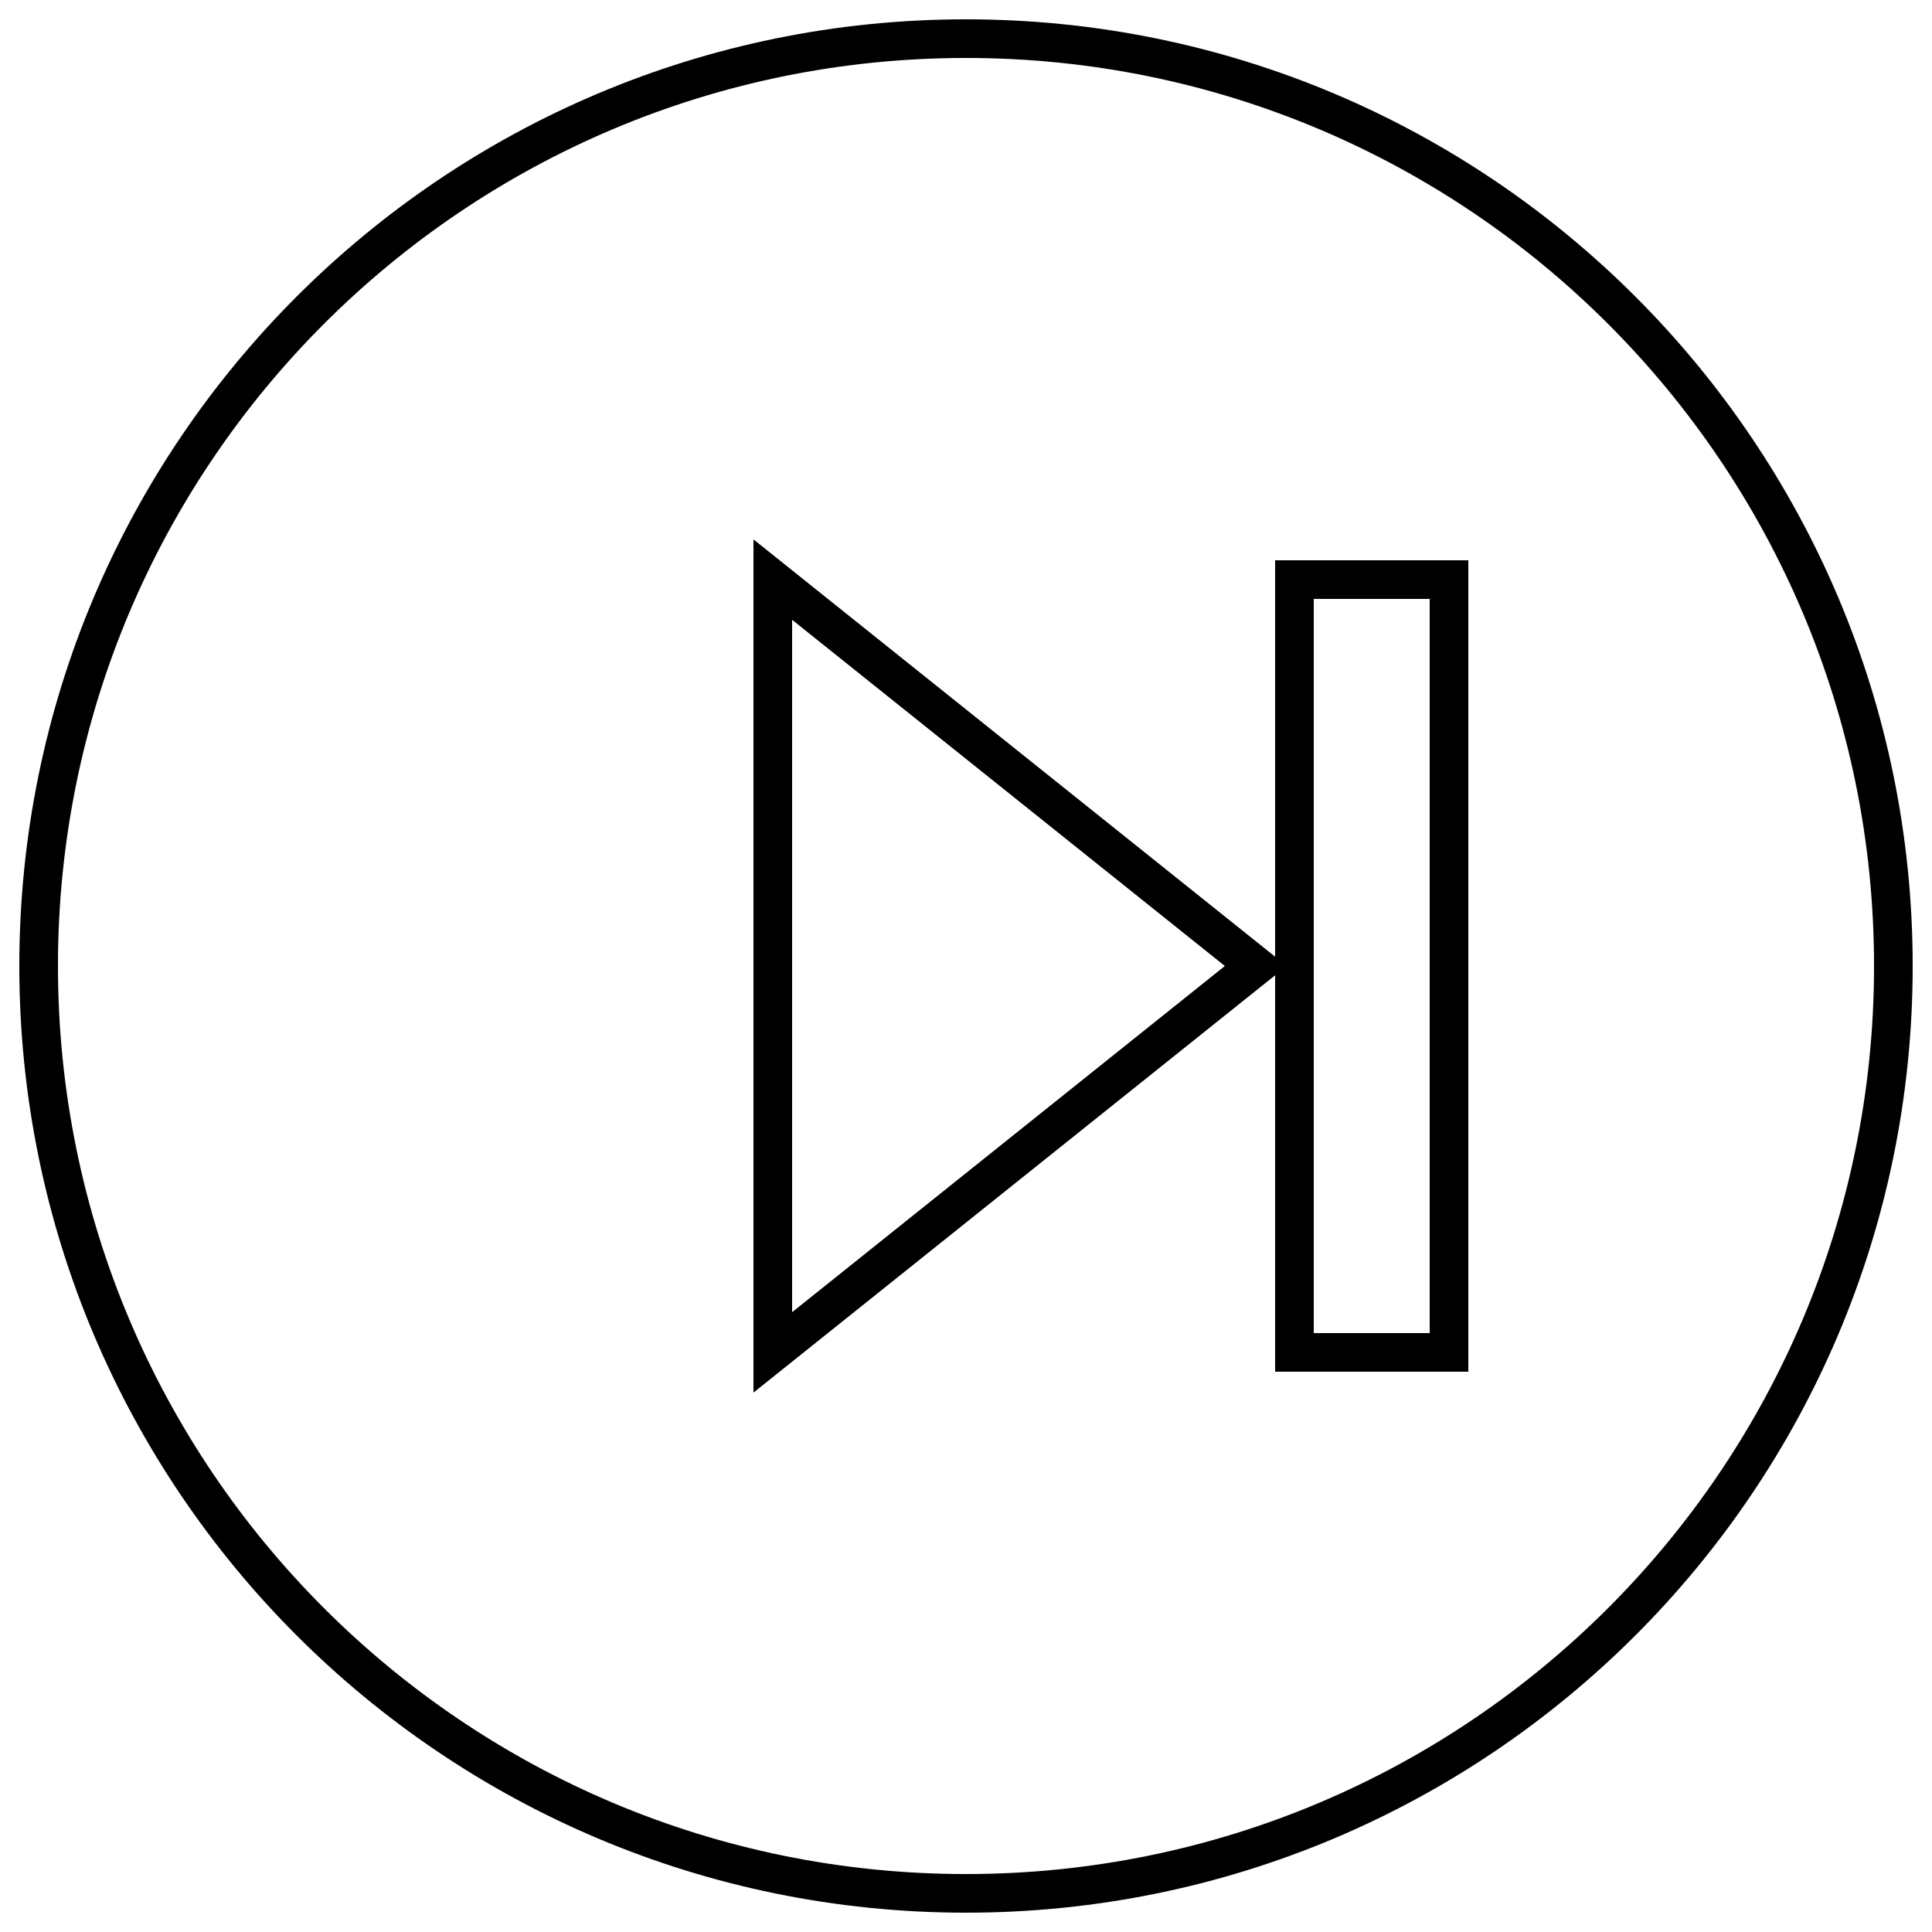
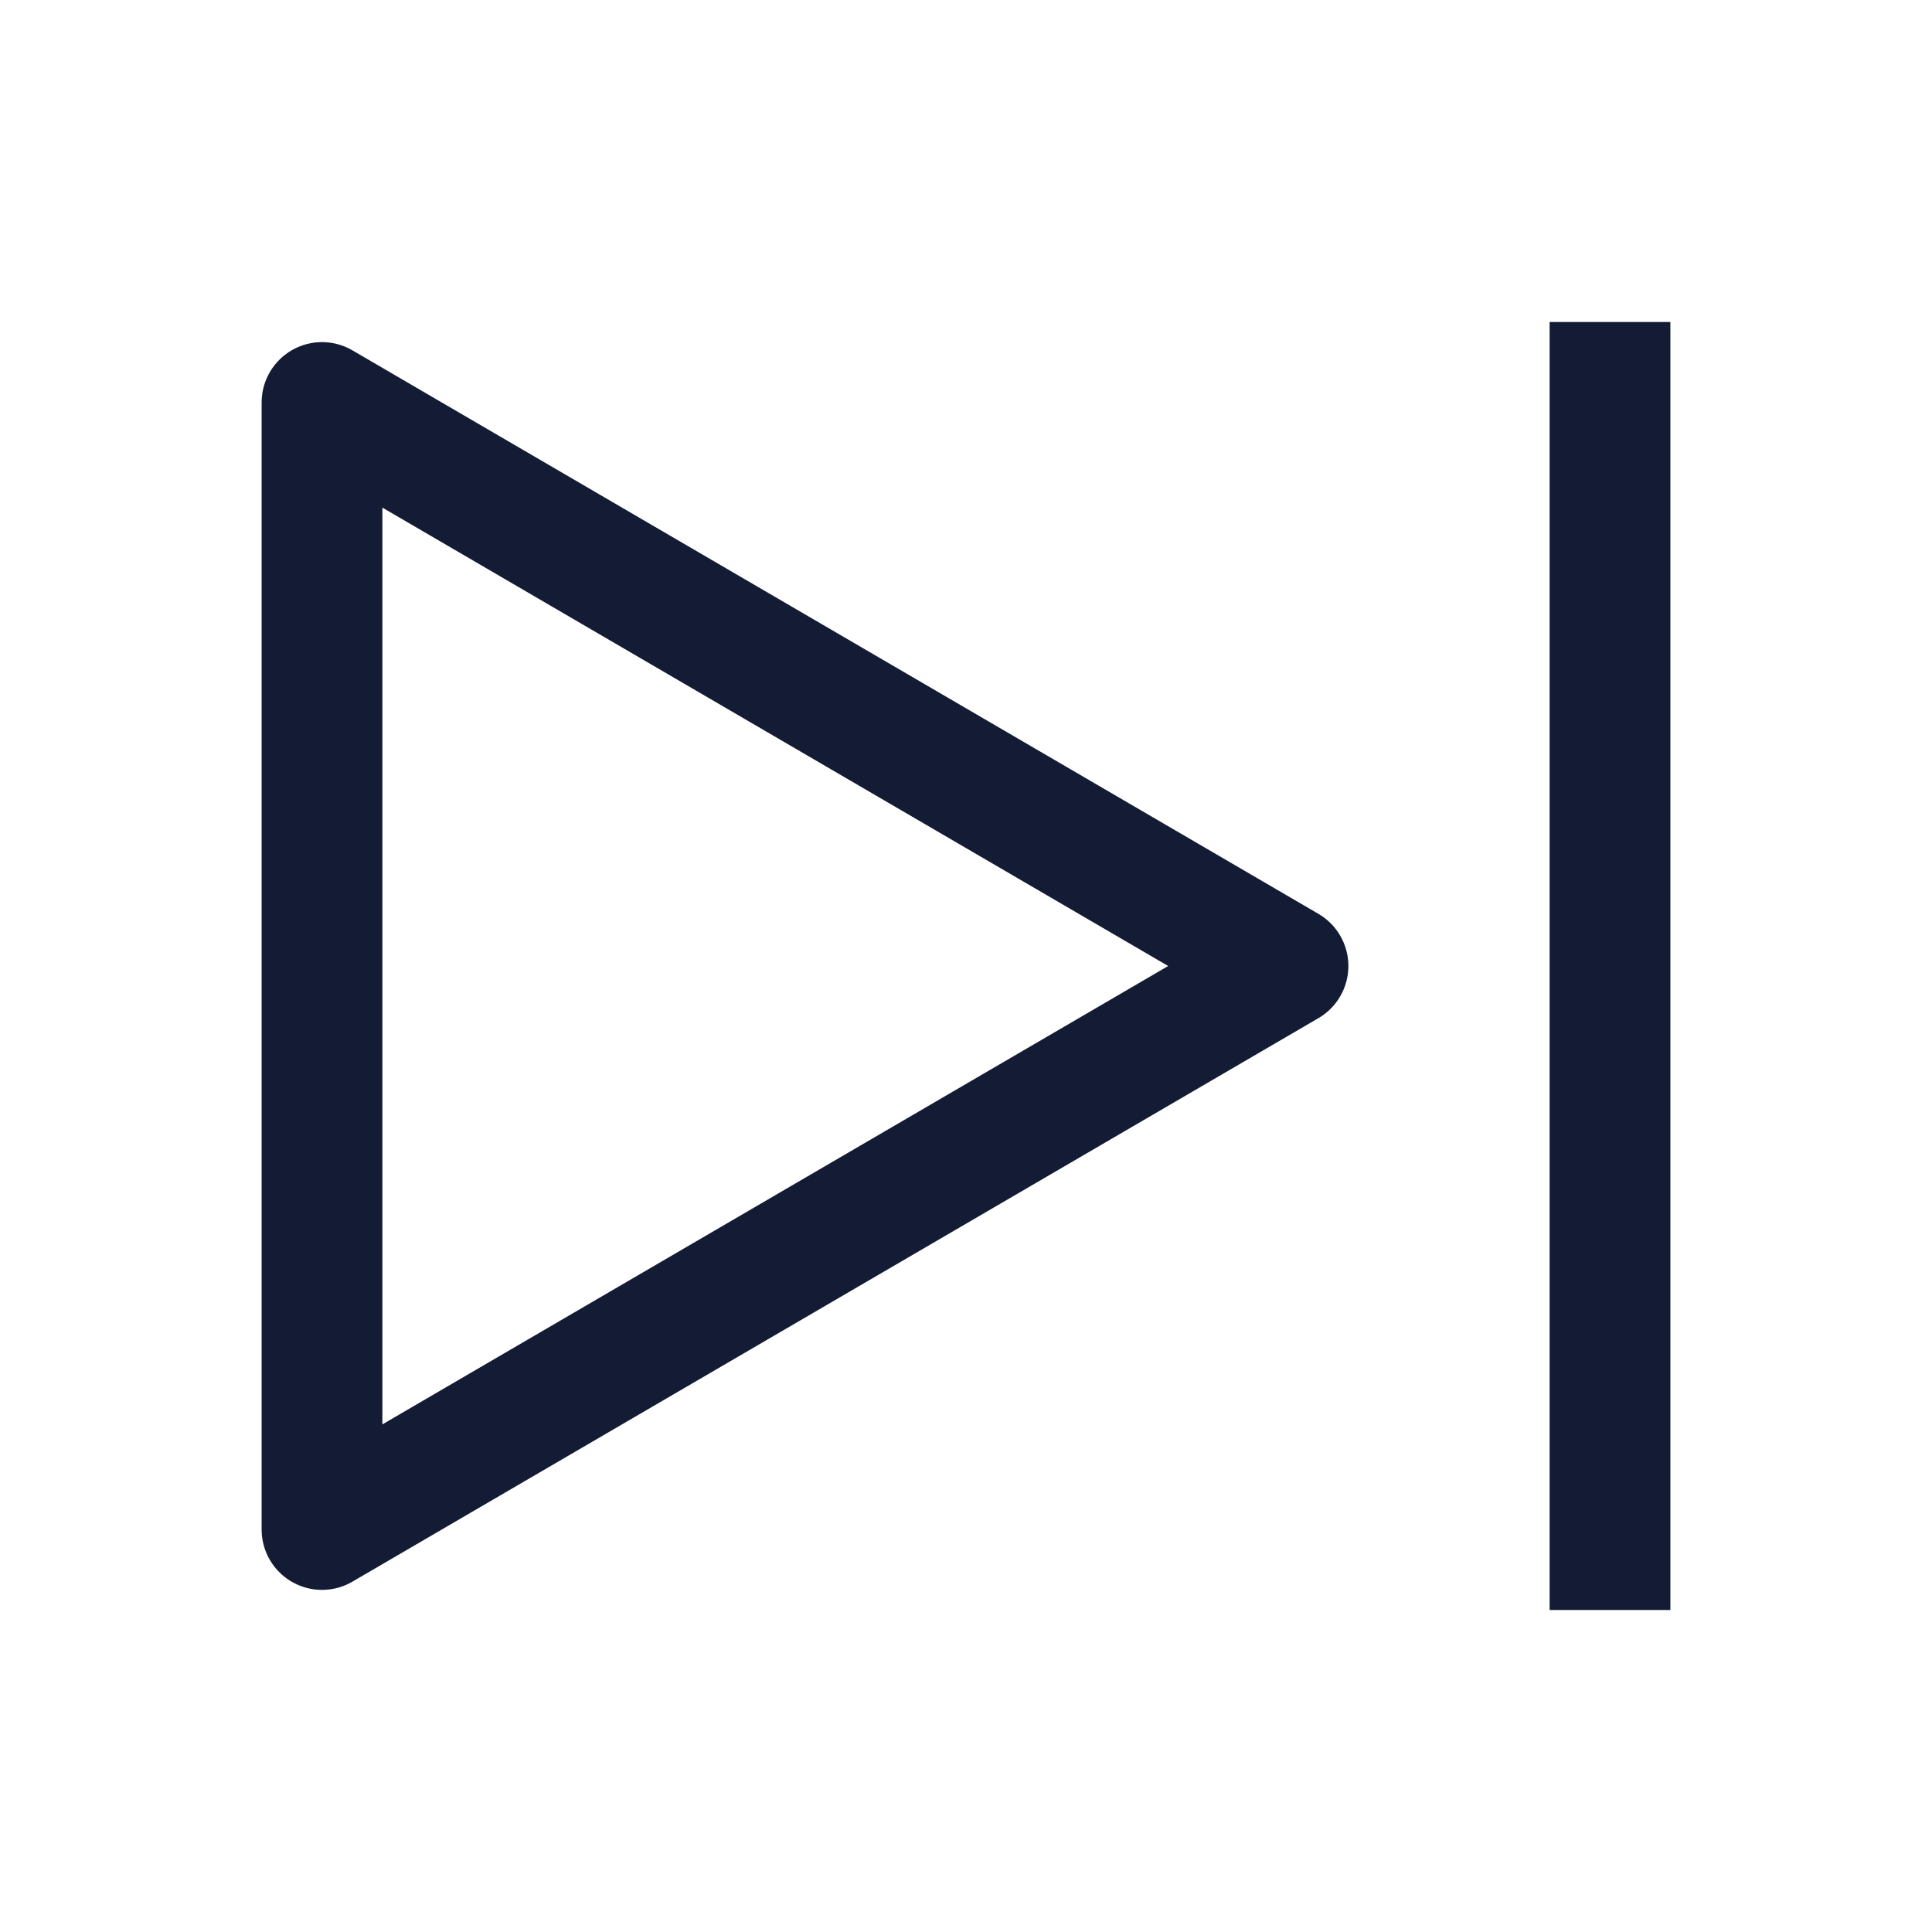
- <svg xmlns="http://www.w3.org/2000/svg" viewBox="0 0 100 100" width="100" height="100">
-   <circle cx="50" cy="50" r="48" fill="none" stroke="#000" stroke-width="2" />
-   <polygon points="40,30 65,50 40,70" fill="none" stroke="#000" stroke-width="2" />
-   <rect x="67" y="30" width="8" height="40" fill="none" stroke="#000" stroke-width="2" />
+ <svg xmlns="http://www.w3.org/2000/svg" width="24" height="24" viewBox="0 0 24 24" fill="none">
+   <path d="M4 19V5L16 12L4 19Z" stroke="#141B34" stroke-width="1.5" stroke-linejoin="round" />
+   <path d="M20 4V20" stroke="#141B34" stroke-width="1.5" />
</svg>
